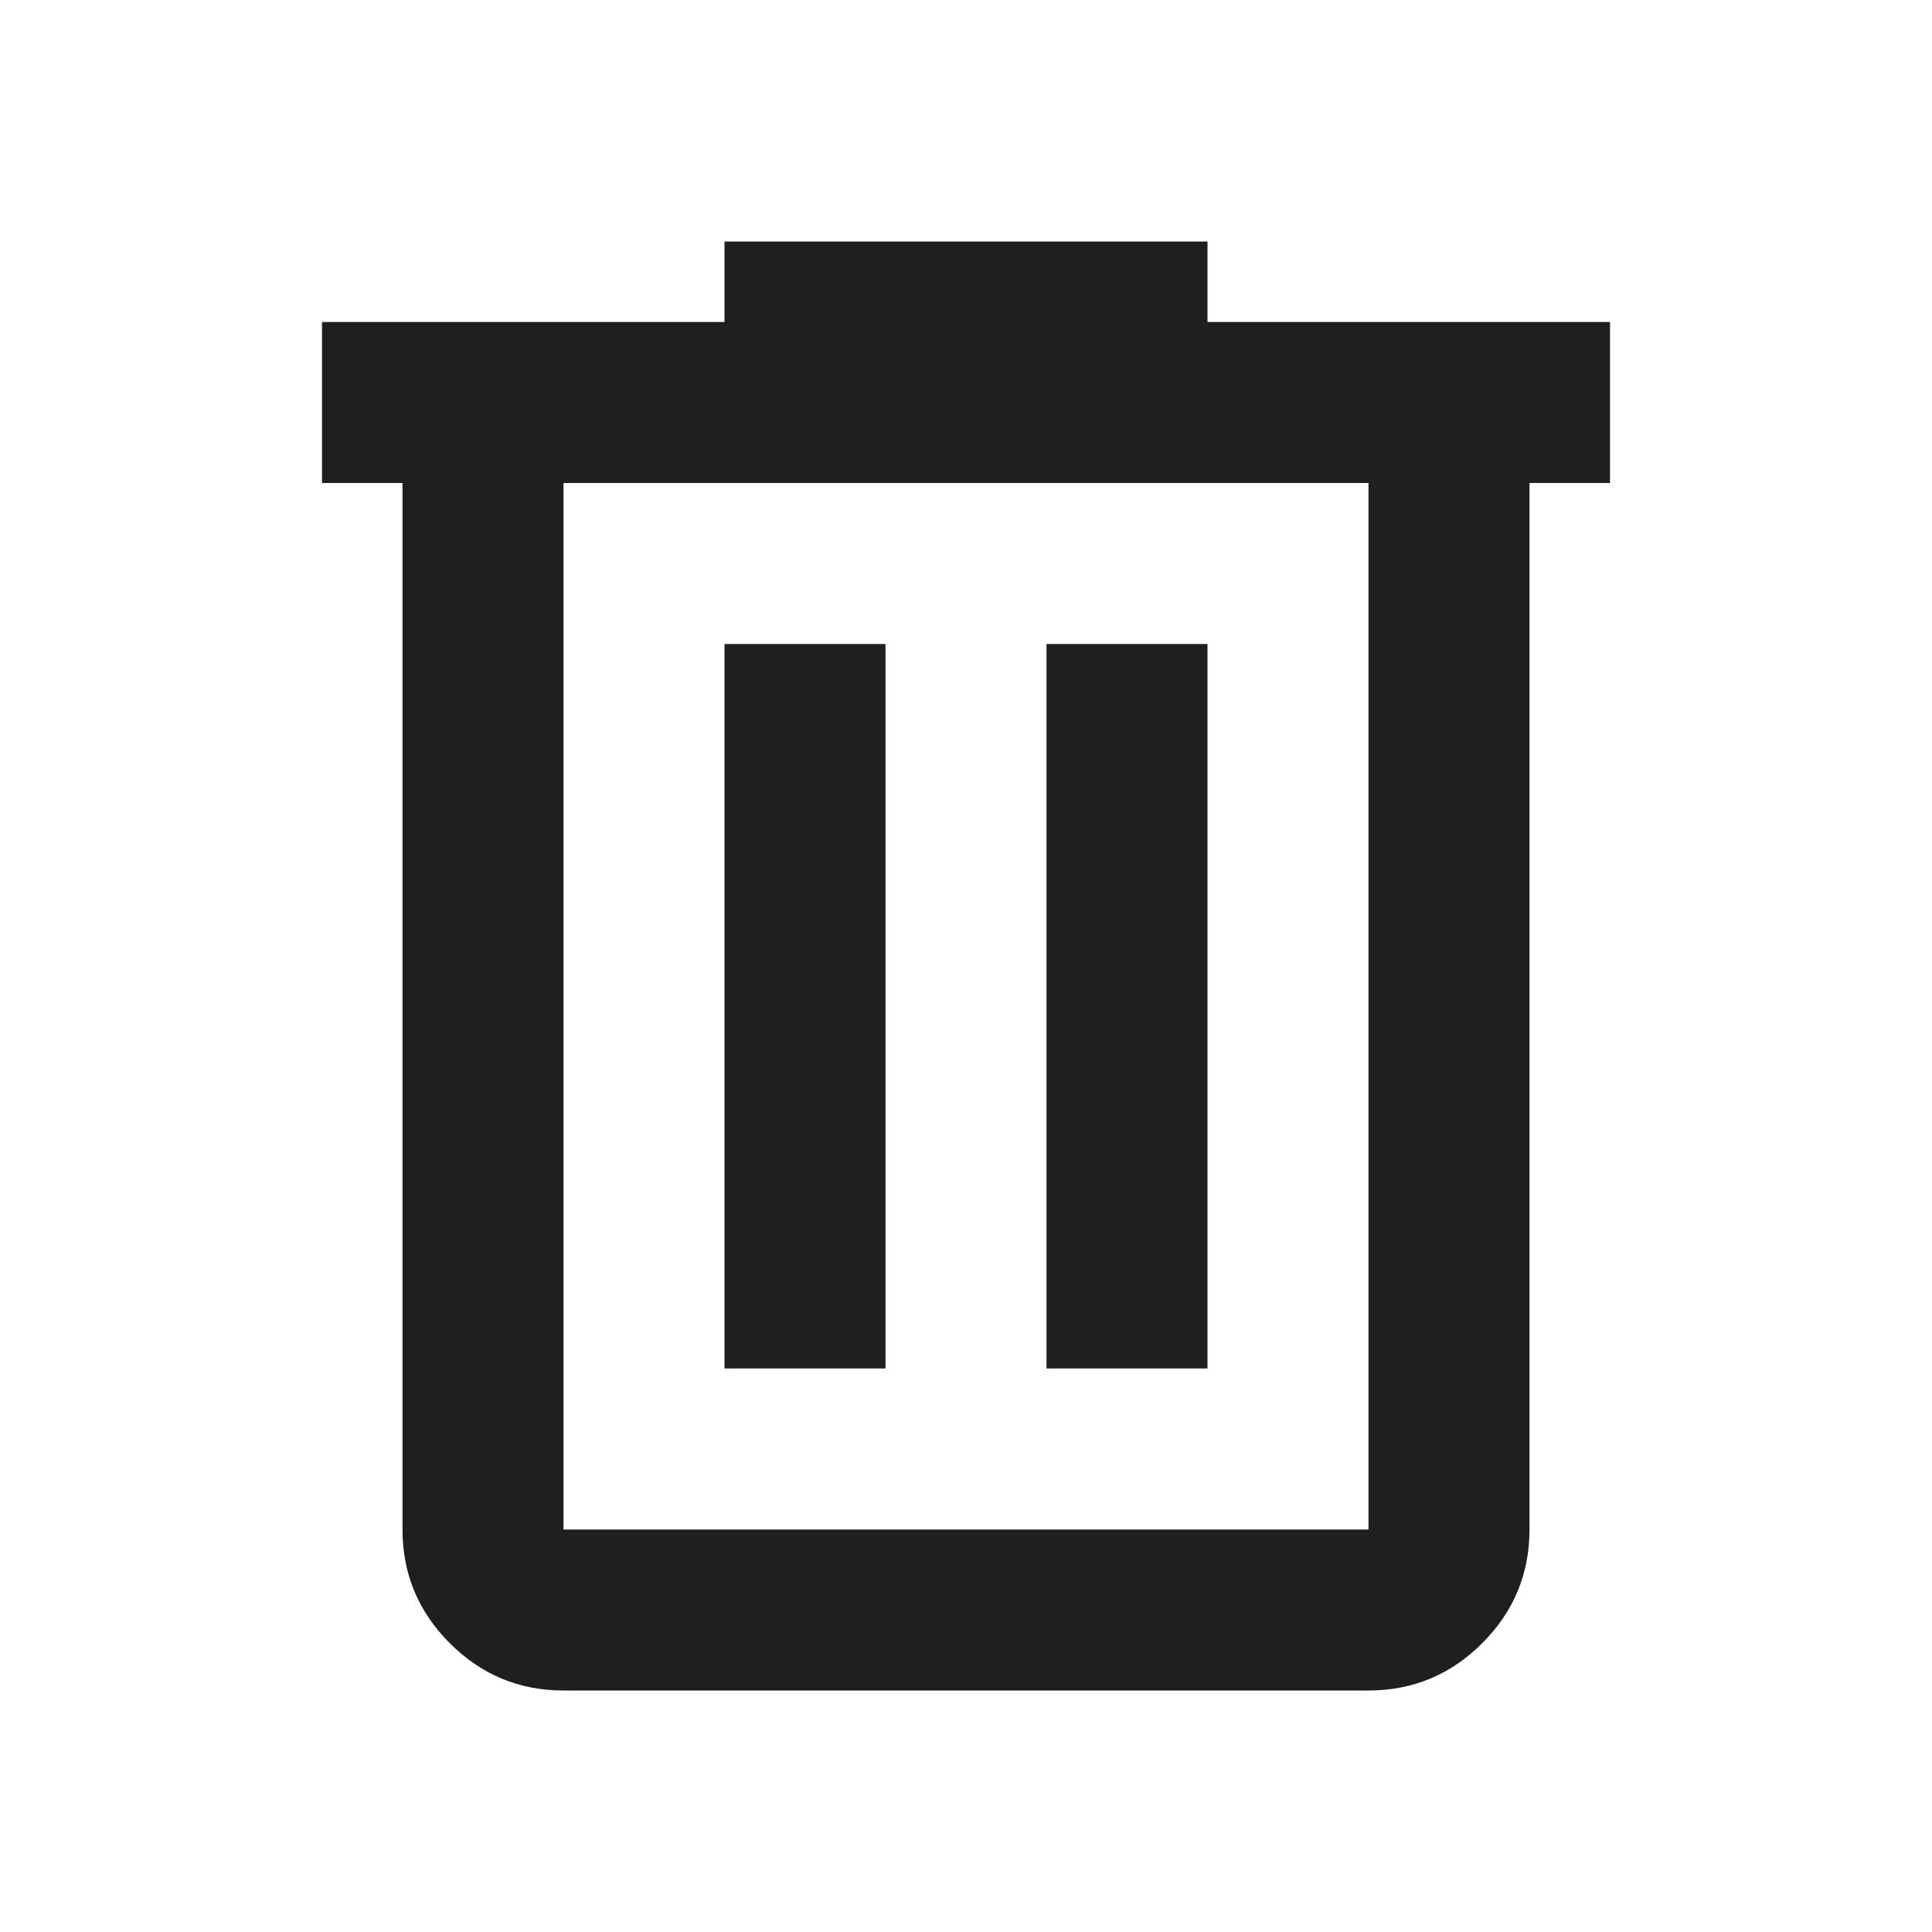
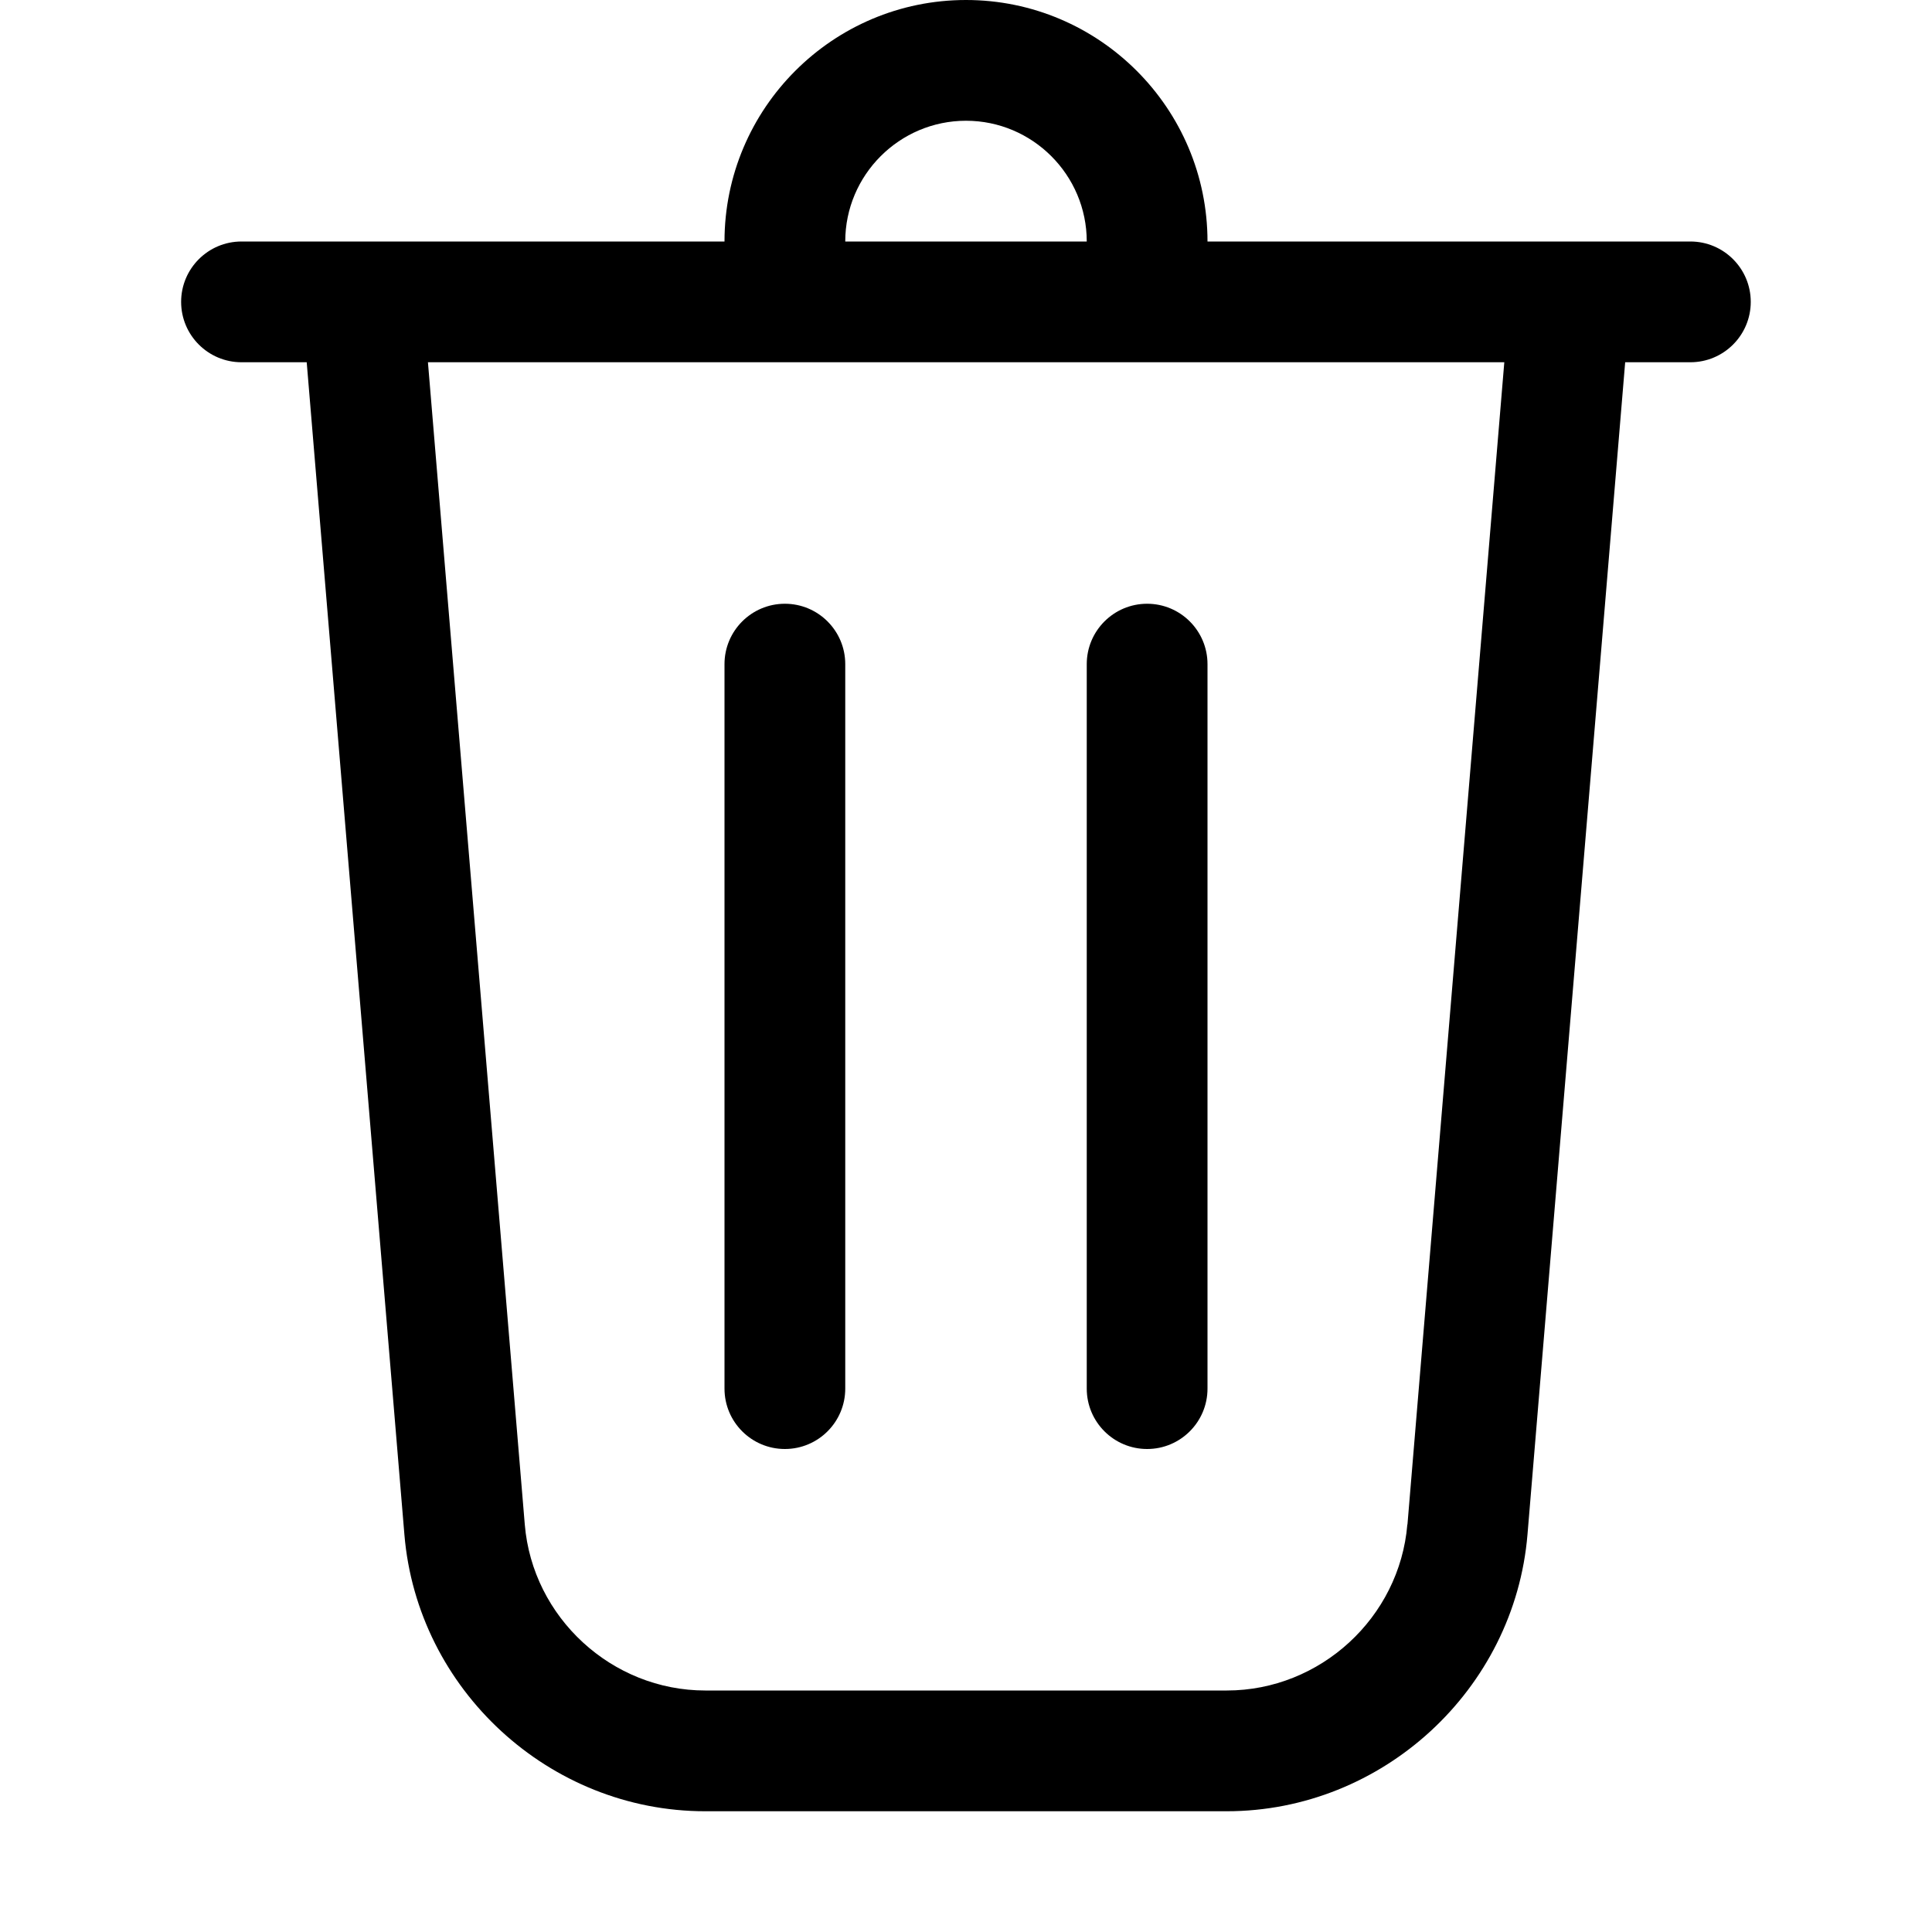
- <svg xmlns="http://www.w3.org/2000/svg" height="24px" viewBox="0 -960 960 960" width="24px" fill="#1f1f1f">
-   <path d="M280-120q-33 0-56.5-23.5T200-200v-520h-40v-80h200v-40h240v40h200v80h-40v520q0 33-23.5 56.5T680-120H280Zm400-600H280v520h400v-520ZM360-280h80v-360h-80v360Zm160 0h80v-360h-80v360ZM280-720v520-520Z" />
+ <svg xmlns="http://www.w3.org/2000/svg" width="16" height="16" viewBox="0 0 16 16" fill="currentColor">
+   <path d="M14 2H10C10 0.897 9.103 0 8 0C6.897 0 6 0.897 6 2H2C1.724 2 1.5 2.224 1.5 2.5C1.5 2.776 1.724 3 2 3H2.54L3.349 12.708C3.456 13.994 4.55 15 5.84 15H10.159C11.449 15 12.543 13.993 12.65 12.708L13.459 3H13.999C14.275 3 14.499 2.776 14.499 2.5C14.499 2.224 14.275 2 13.999 2H14ZM8 1C8.551 1 9 1.449 9 2H7C7 1.449 7.449 1 8 1ZM11.655 12.625C11.591 13.396 10.934 14 10.16 14H5.841C5.067 14 4.41 13.396 4.346 12.625L3.544 3H12.458L11.656 12.625H11.655ZM7 5.5V11.5C7 11.776 6.776 12 6.5 12C6.224 12 6 11.776 6 11.5V5.5C6 5.224 6.224 5 6.5 5C6.776 5 7 5.224 7 5.5ZM10 5.5V11.5C10 11.776 9.776 12 9.5 12C9.224 12 9 11.776 9 11.5V5.5C9 5.224 9.224 5 9.5 5C9.776 5 10 5.224 10 5.5Z" />
</svg>
